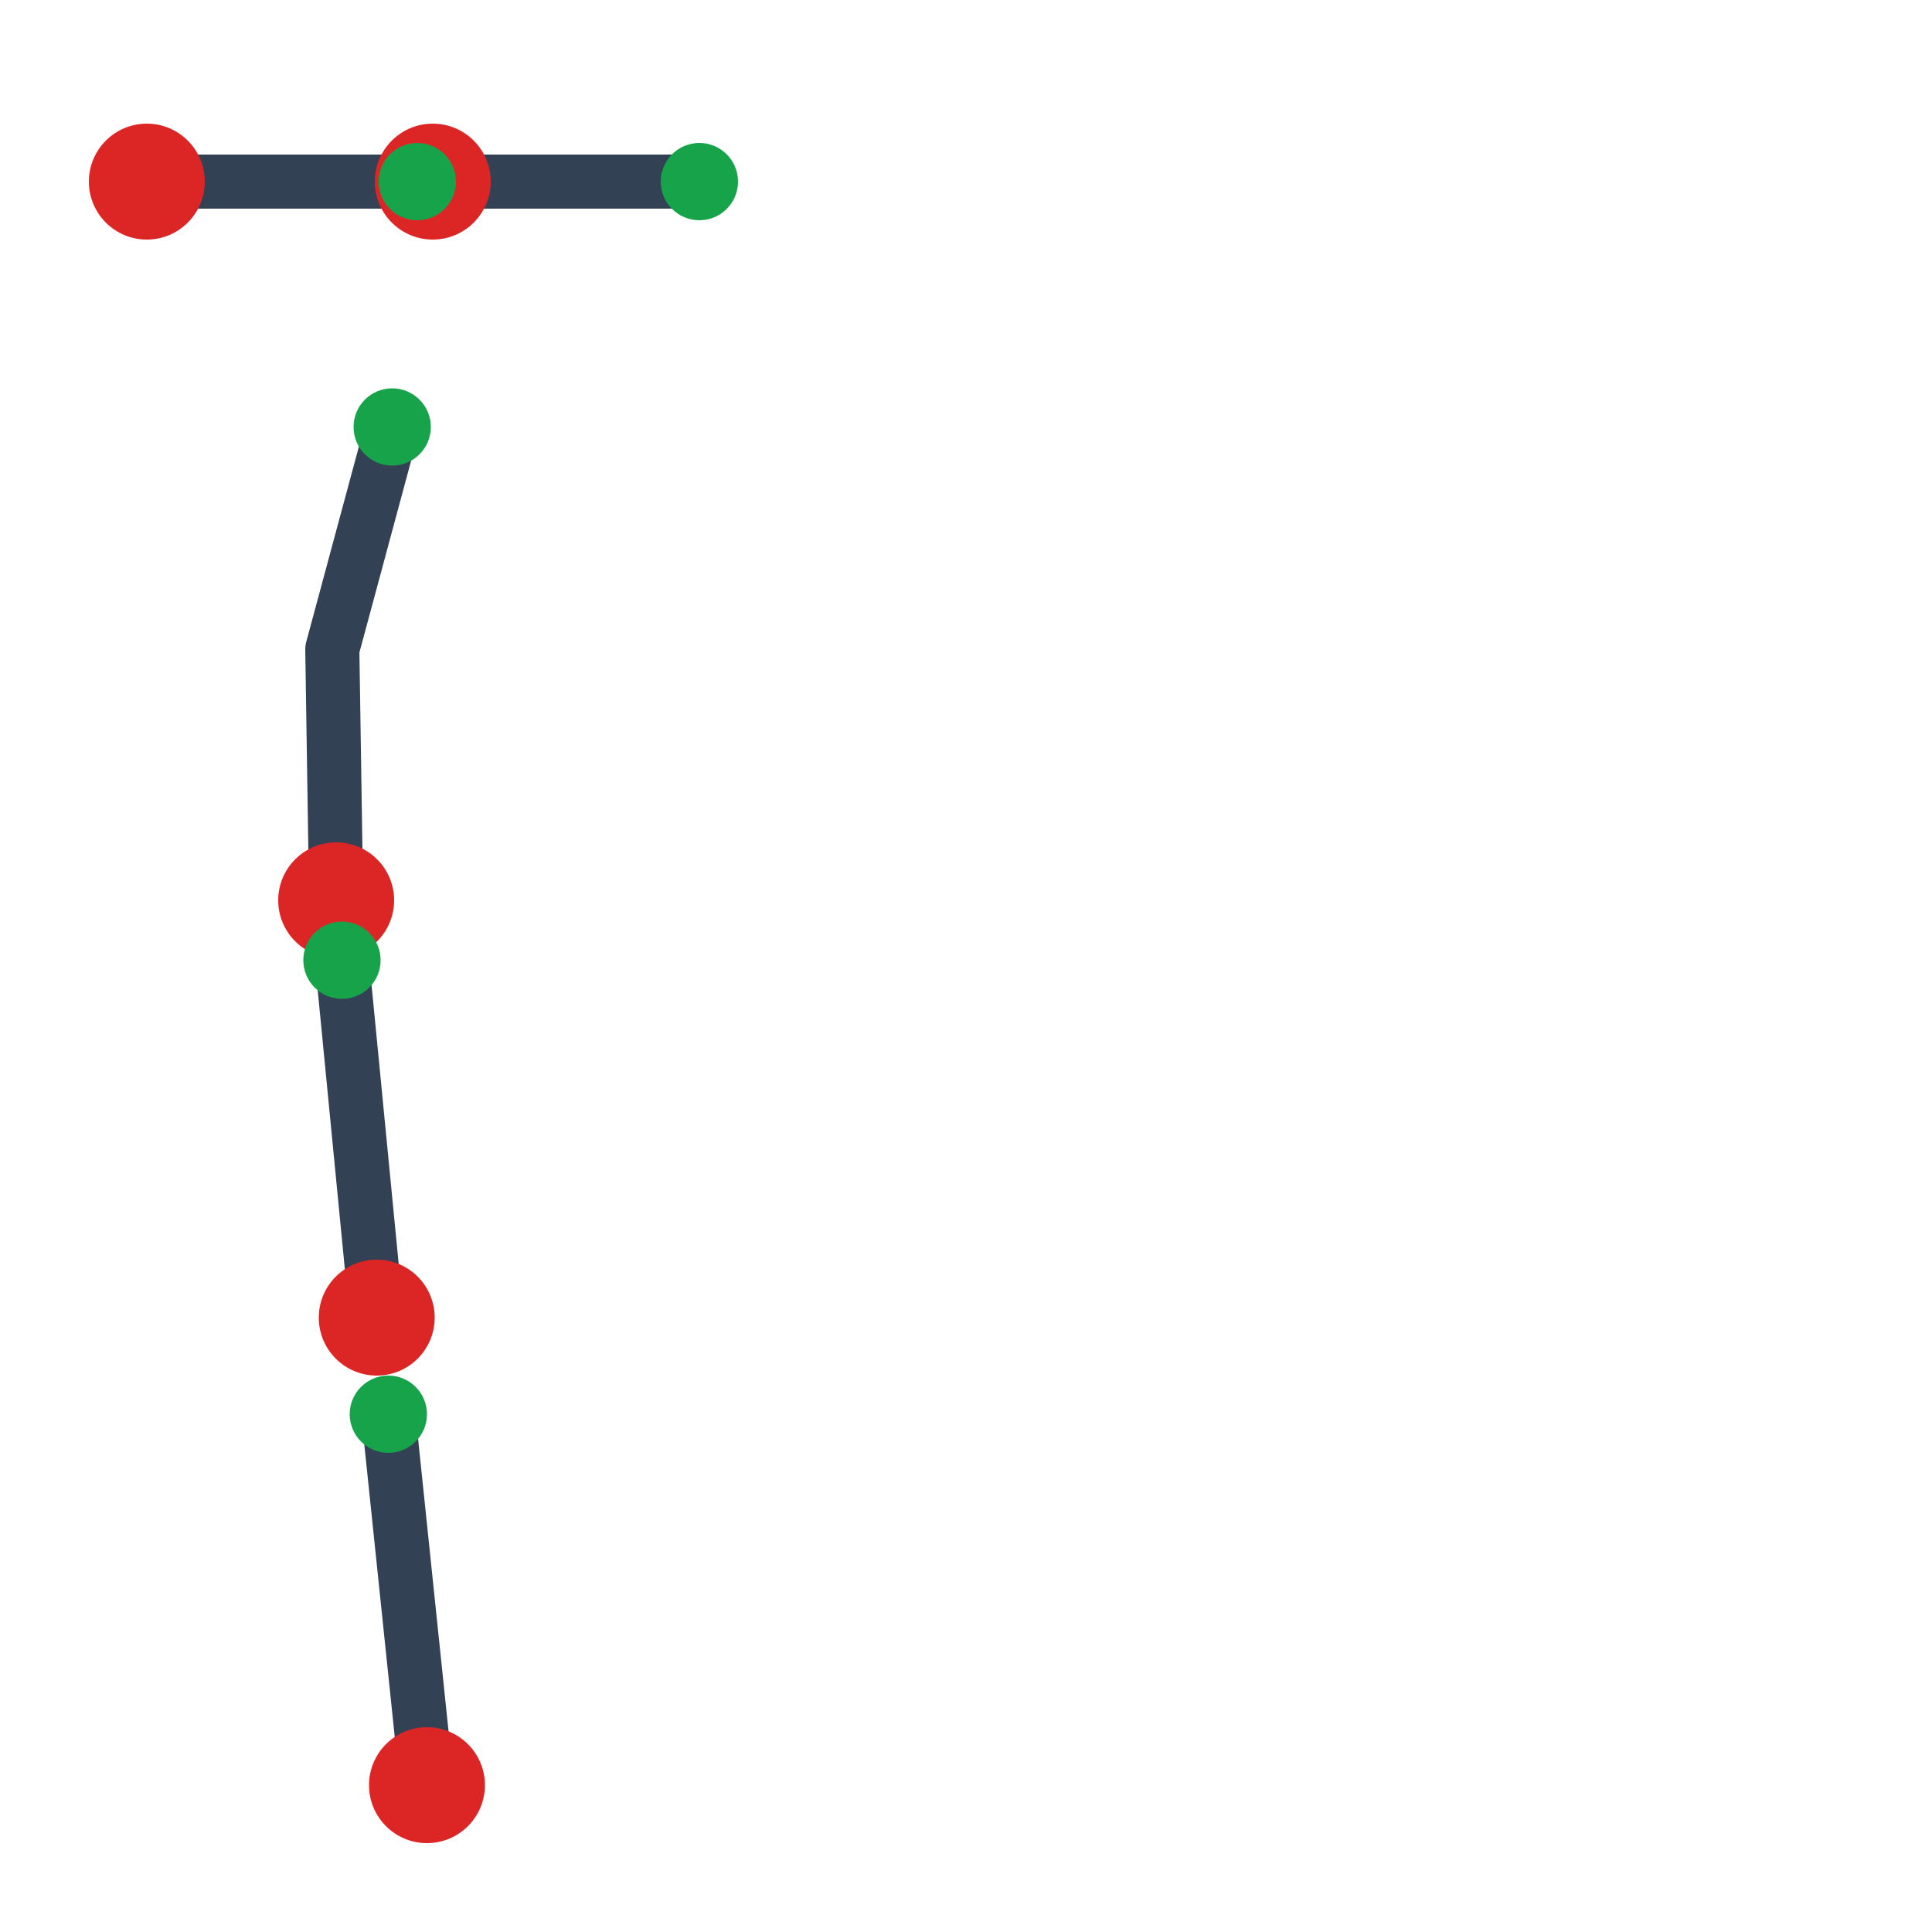
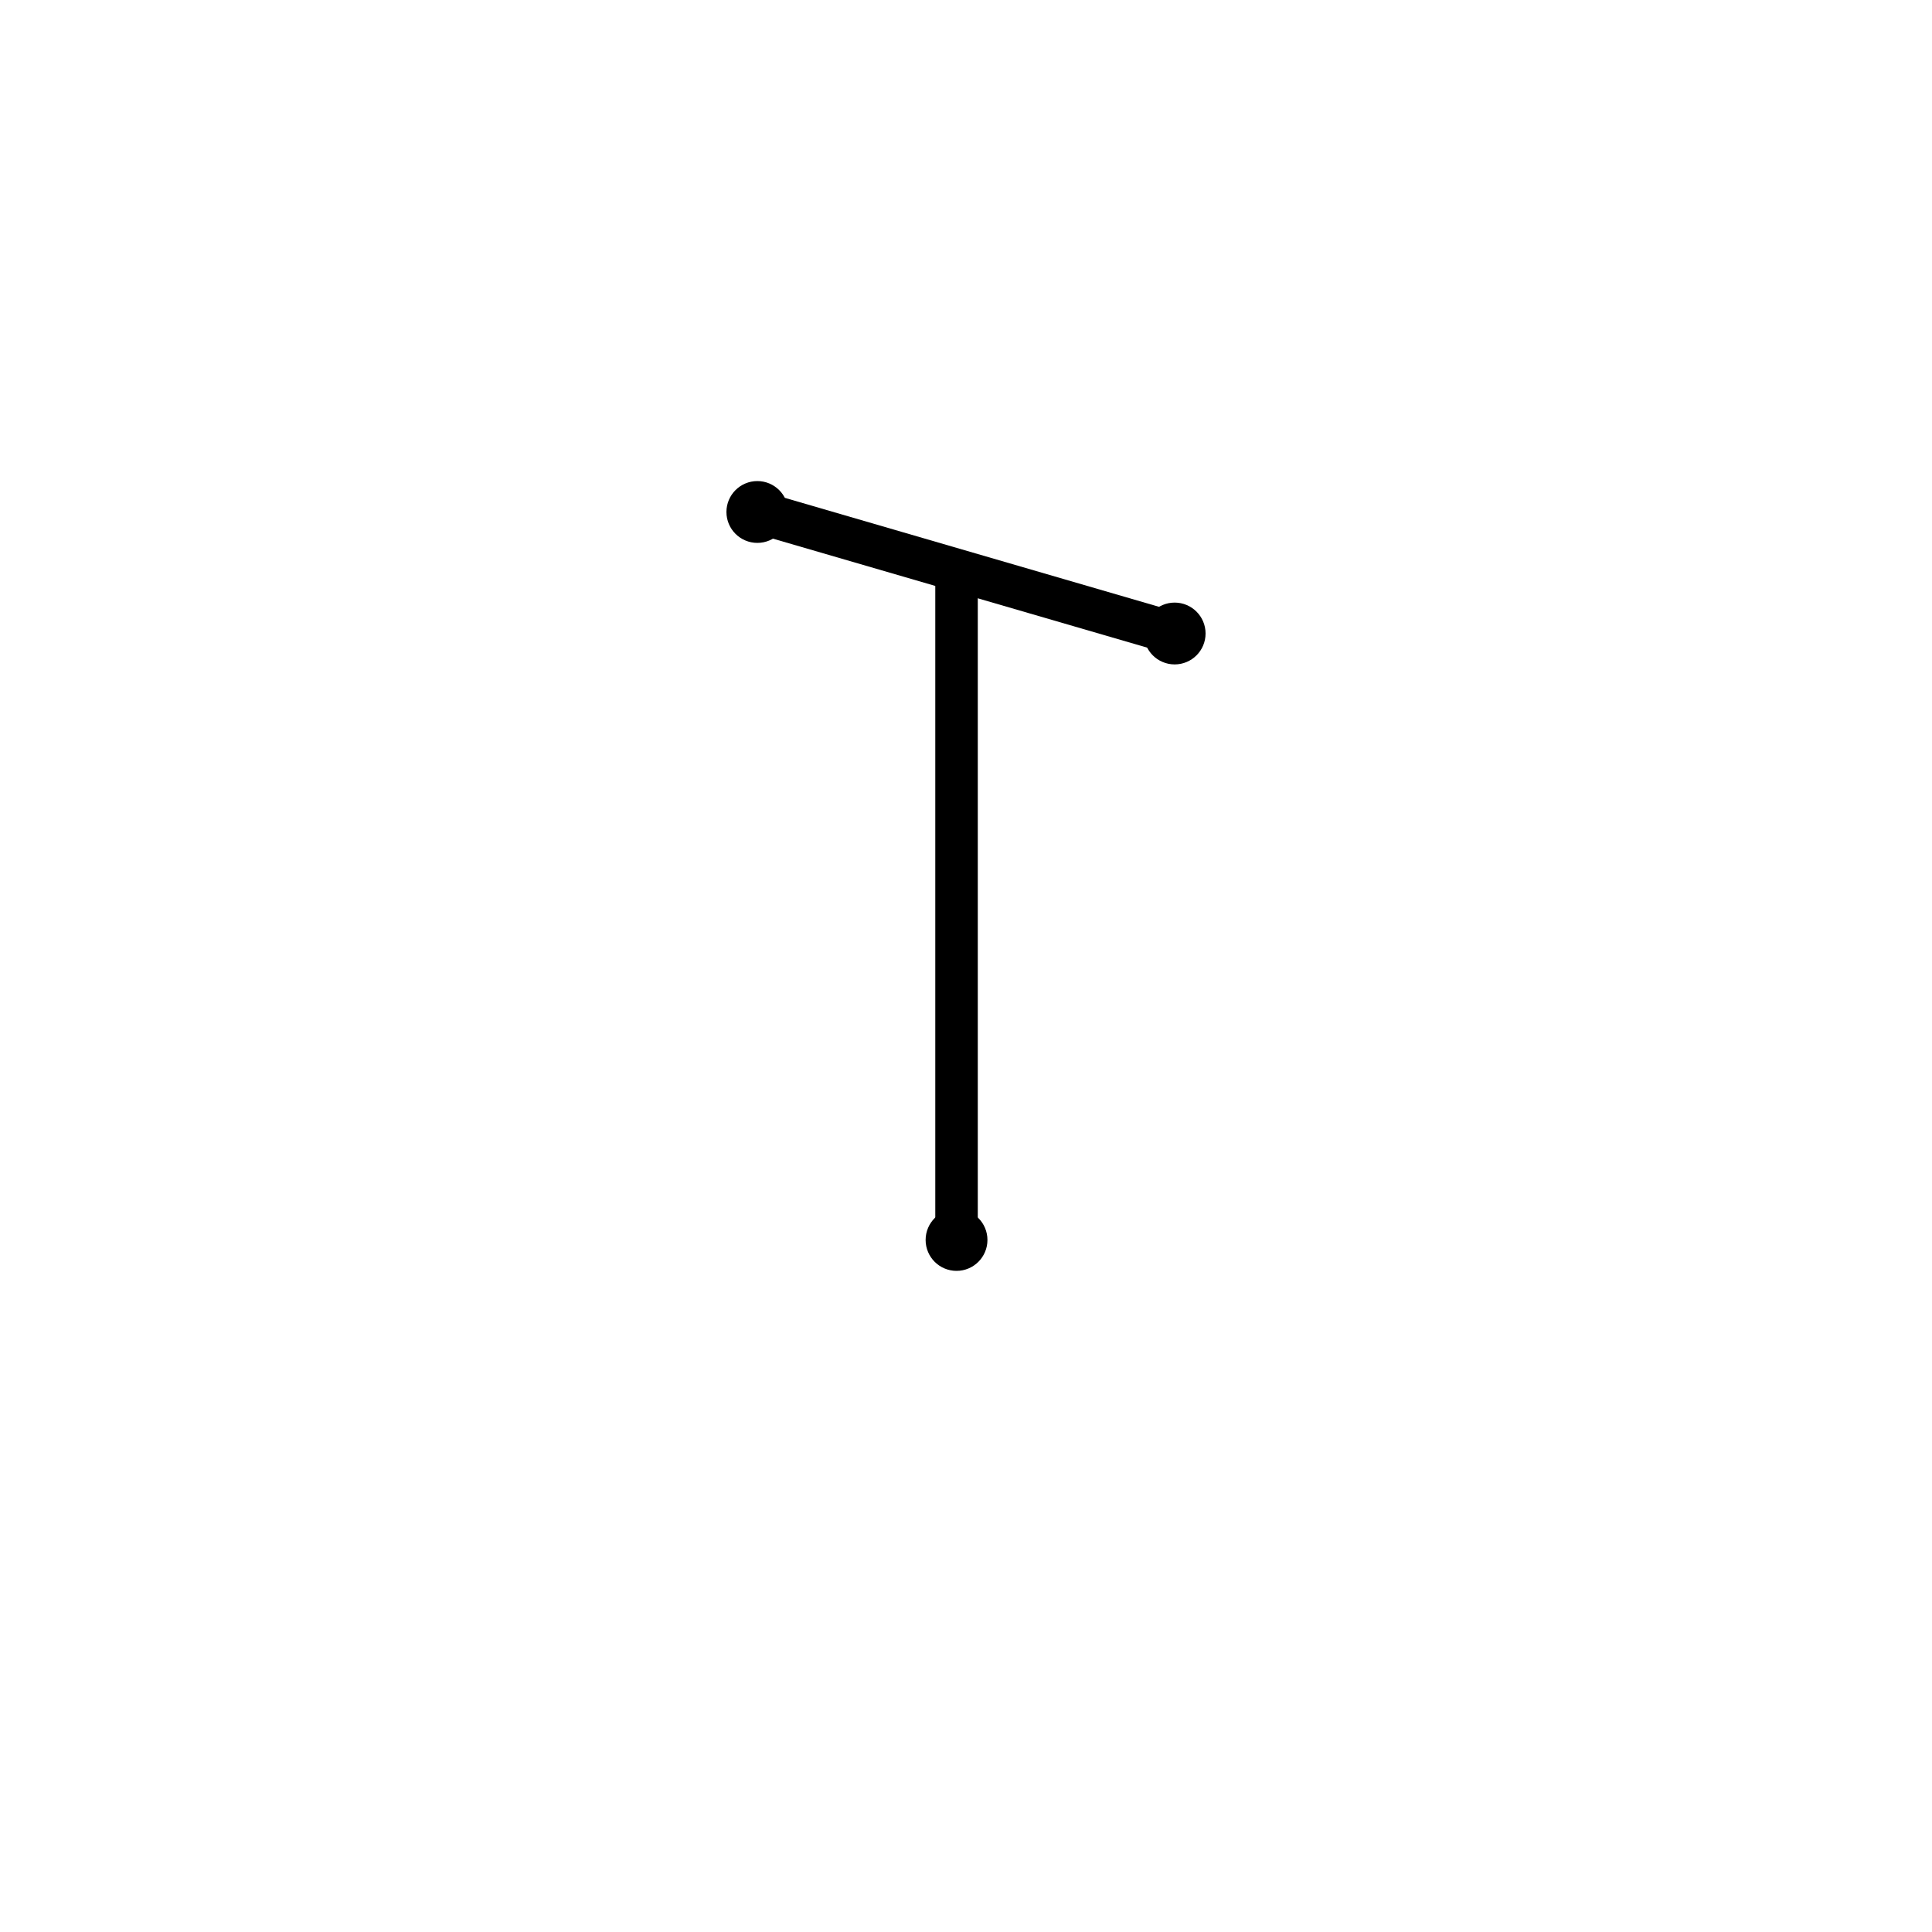
- <svg xmlns="http://www.w3.org/2000/svg" viewBox="0 0 100 100" fill="none" data-glyph="ז" data-group="he-print" data-centerline="true">
-   <path id="stroke-1" d="M 22.4 9.4 L 36.2 9.4" fill="none" stroke="#334155" stroke-width="2.8" stroke-linecap="round" stroke-linejoin="round" />
-   <path id="stroke-2" d="M 7.6 9.4 L 21.6 9.4" fill="none" stroke="#334155" stroke-width="2.8" stroke-linecap="round" stroke-linejoin="round" />
-   <path id="stroke-3" d="M 17.4 46.6 L 17.2 33.6 L 20.3 22.1" fill="none" stroke="#334155" stroke-width="2.8" stroke-linecap="round" stroke-linejoin="round" />
-   <path id="stroke-4" d="M 19.5 68.2 L 17.7 49.7" fill="none" stroke="#334155" stroke-width="2.8" stroke-linecap="round" stroke-linejoin="round" />
-   <path id="stroke-5" d="M 22.1 92.4 L 20.1 73.2" fill="none" stroke="#334155" stroke-width="2.8" stroke-linecap="round" stroke-linejoin="round" />
-   <circle cx="22.4" cy="9.4" r="3" fill="#dc2626" data-stroke-start="1" />
-   <circle cx="36.2" cy="9.4" r="2" fill="#16a34a" data-stroke-end="1" />
-   <circle cx="7.6" cy="9.4" r="3" fill="#dc2626" data-stroke-start="2" />
-   <circle cx="21.6" cy="9.4" r="2" fill="#16a34a" data-stroke-end="2" />
-   <circle cx="17.4" cy="46.6" r="3" fill="#dc2626" data-stroke-start="3" />
-   <circle cx="20.3" cy="22.1" r="2" fill="#16a34a" data-stroke-end="3" />
-   <circle cx="19.5" cy="68.2" r="3" fill="#dc2626" data-stroke-start="4" />
-   <circle cx="17.7" cy="49.7" r="2" fill="#16a34a" data-stroke-end="4" />
-   <circle cx="22.1" cy="92.4" r="3" fill="#dc2626" data-stroke-start="5" />
-   <circle cx="20.1" cy="73.2" r="2" fill="#16a34a" data-stroke-end="5" />
+ <svg xmlns="http://www.w3.org/2000/svg" viewBox="0 0 100 100" fill="none" stroke="currentColor" stroke-linecap="butt" stroke-linejoin="round" data-glyph="ז" data-group="he-print" data-centerline="true">
+   <path id="stroke-1" d="M 39.2 26.5 L 60.8 32.79" fill="none" stroke="currentColor" stroke-width="2.2" stroke-linecap="butt" stroke-linejoin="round" />
+   <path id="stroke-2" d="M 49.51 29.5 L 49.51 64.18" fill="none" stroke="currentColor" stroke-width="2.2" stroke-linecap="butt" stroke-linejoin="round" />
+   <circle cx="39.2" cy="26.5" r="1.1" fill="currentColor" />
+   <circle cx="60.8" cy="32.79" r="1.1" fill="currentColor" />
+   <circle cx="49.51" cy="64.18" r="1.1" fill="currentColor" />
</svg>
